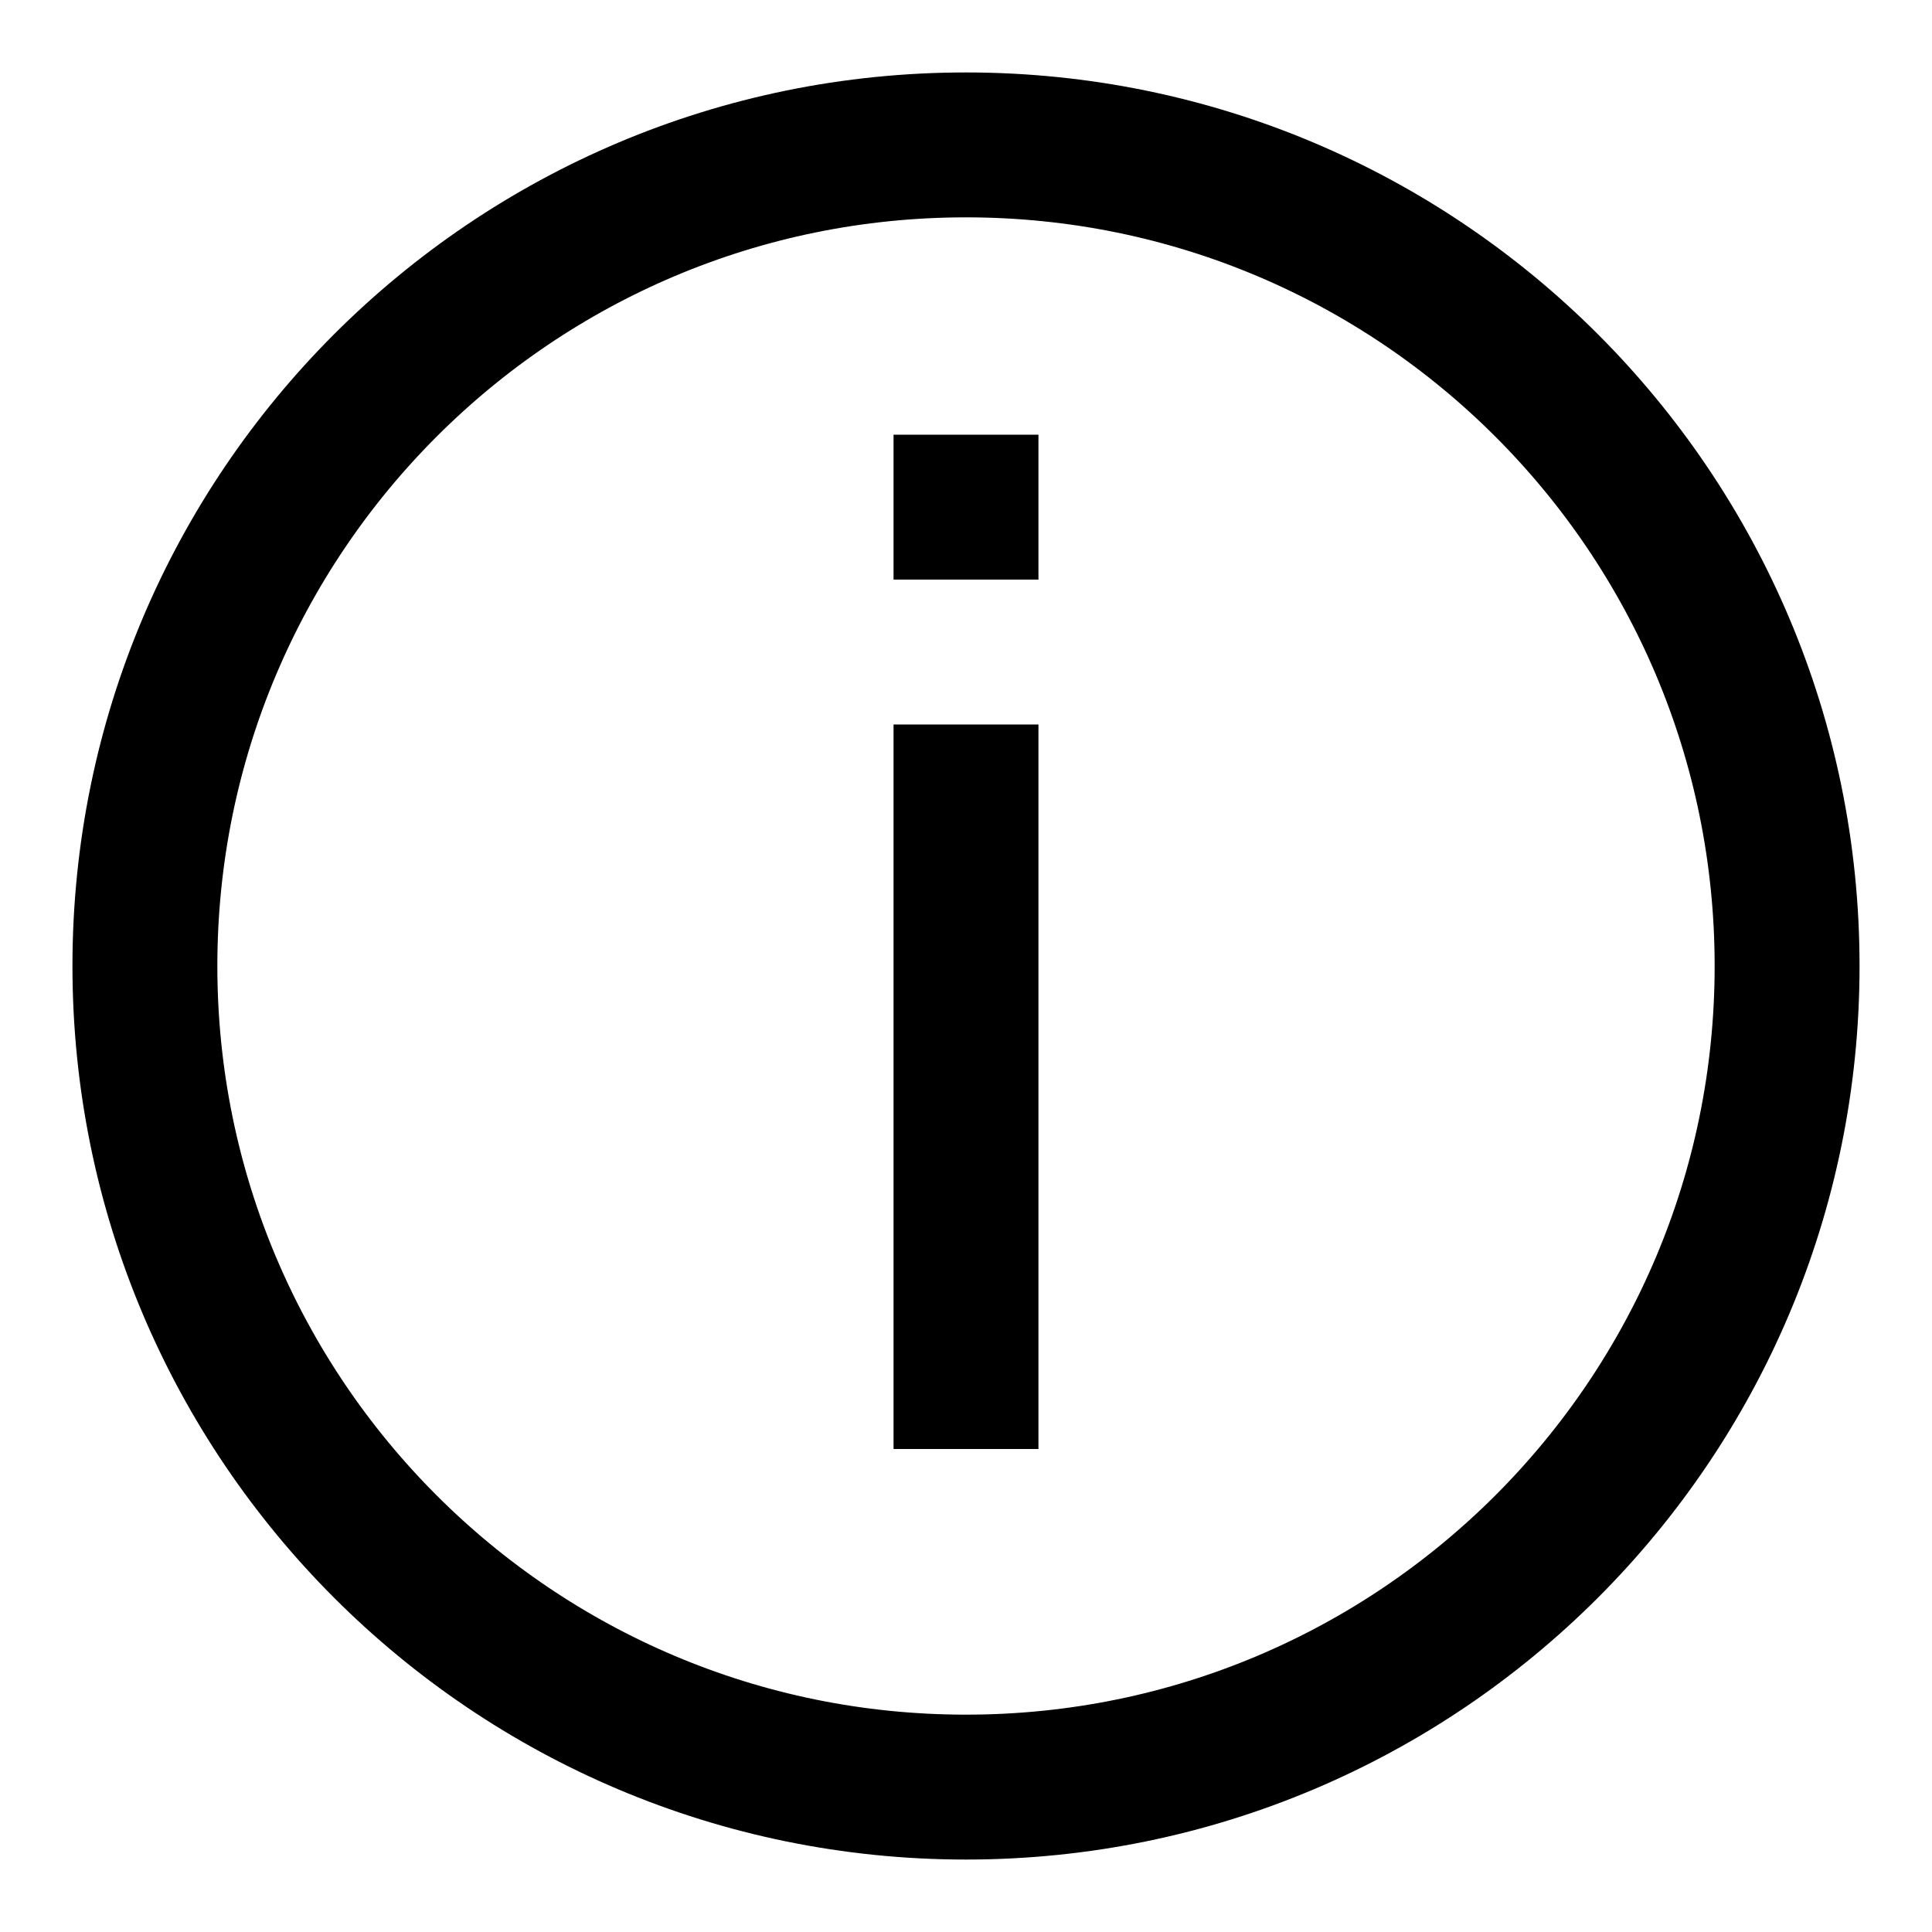
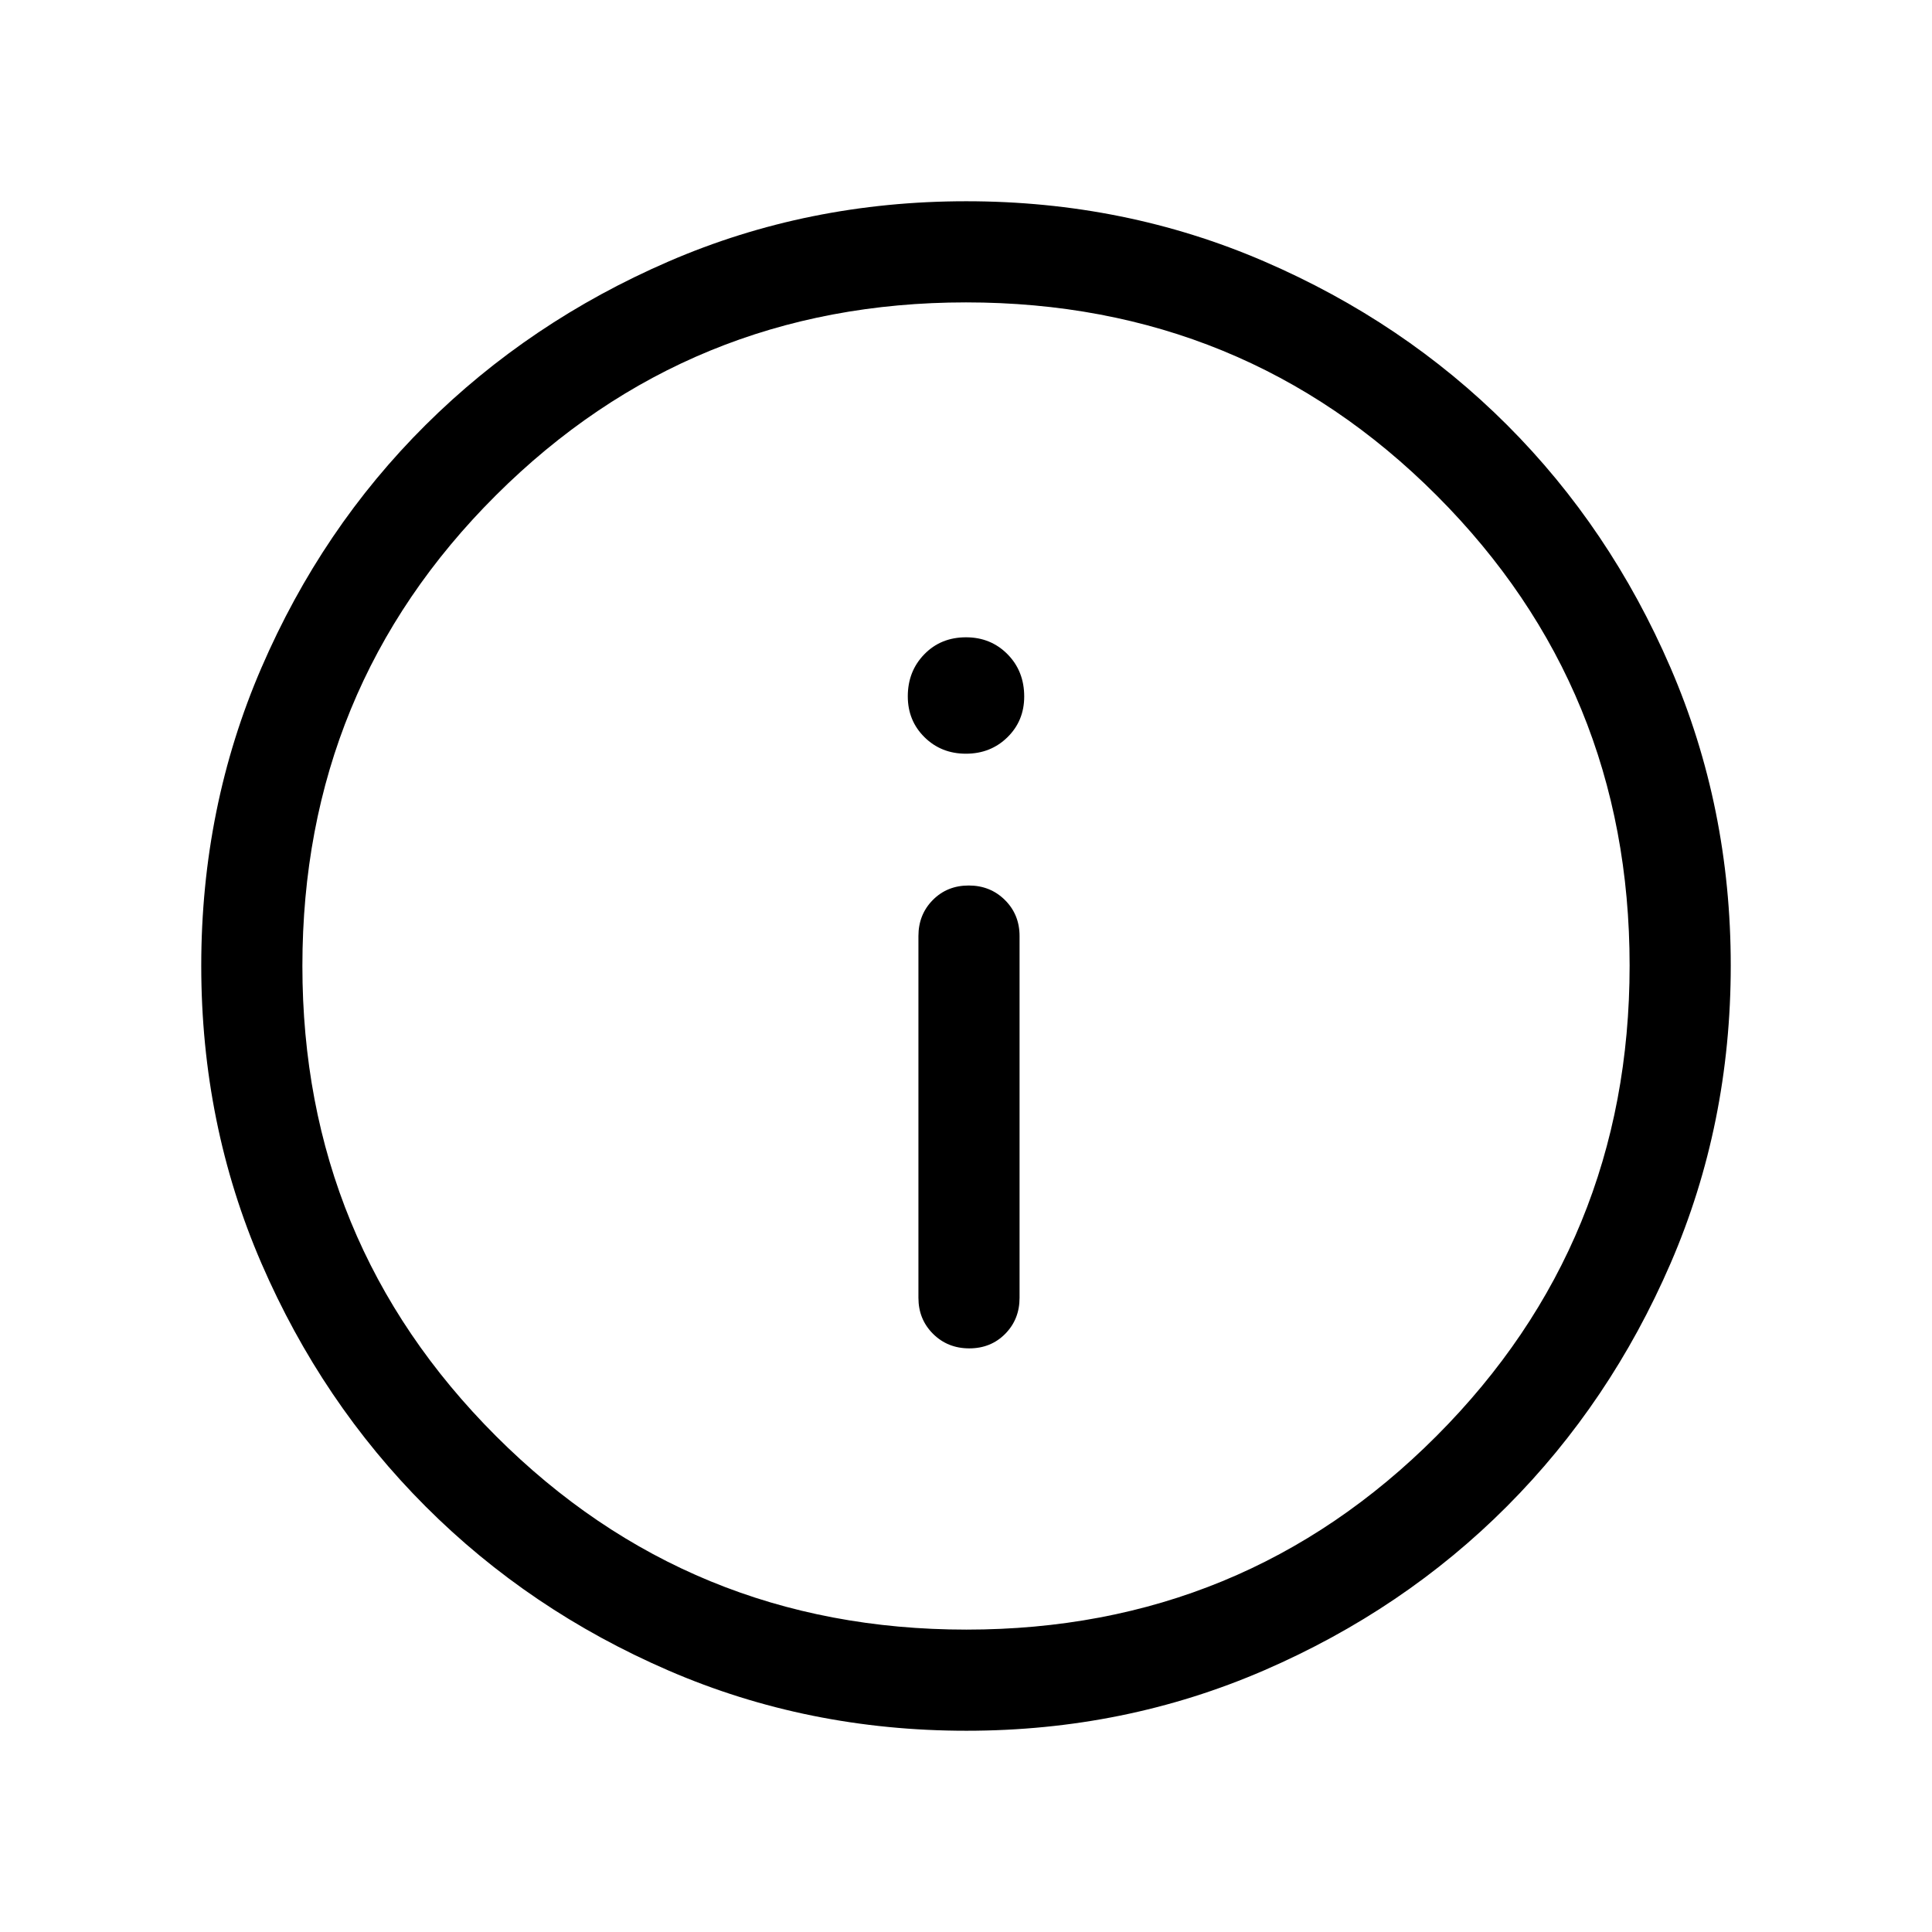
- <svg xmlns="http://www.w3.org/2000/svg" version="1.1" width="48" height="48" viewBox="4 4 40 40" enable-background="new 0 0 24.00 24.00" xml:space="preserve" id="svg4">
-   <defs id="defs8" />
-   <circle style="fill:none;stroke:#000000;stroke-width:3;stroke-opacity:1" id="path929" cx="24" cy="24" r="17" />
-   <path style="fill:none;stroke:#000000;stroke-width:3;stroke-linecap:butt;stroke-linejoin:miter;stroke-opacity:1" d="M 24,34 V 19" id="path840" />
-   <path style="fill:none;stroke:#000000;stroke-width:3;stroke-linecap:butt;stroke-linejoin:miter;stroke-opacity:1" d="M 24,16 V 13" id="path850" />
+ <svg xmlns="http://www.w3.org/2000/svg" height="40" viewBox="0 -960 960 960" width="40">
+   <path d="M481.622-290.001q10.737 0 17.865-7.224 7.128-7.224 7.128-17.903v-179.745q0-10.679-7.263-17.903-7.263-7.224-18-7.224-10.736 0-17.864 7.224t-7.128 17.903v179.745q0 10.679 7.263 17.903 7.263 7.224 17.999 7.224Zm-1.656-295.485q12.277 0 20.617-8.169 8.34-8.169 8.34-20.245 0-12.642-8.312-21.037-8.312-8.394-20.599-8.394-12.512 0-20.723 8.433-8.212 8.433-8.212 20.899 0 12.118 8.306 20.315 8.305 8.198 20.583 8.198Zm.278 485.485q-78.915 0-148.053-29.92-69.139-29.92-120.731-81.544-51.593-51.624-81.526-120.727-29.933-69.103-29.933-147.946t29.92-148.106q29.92-69.262 81.544-120.575 51.624-51.314 120.727-81.247 69.103-29.933 147.946-29.933t148.106 29.92q69.262 29.92 120.575 81.21 51.314 51.291 81.247 120.629 29.933 69.337 29.933 147.996 0 78.915-29.92 148.053-29.92 69.139-81.21 120.609-51.291 51.469-120.629 81.525-69.337 30.056-147.996 30.056Zm-.039-50.255q137.59 0 233.564-96.18 95.975-96.179 95.975-233.769t-95.832-233.564Q618.08-809.744 480-809.744q-137.385 0-233.564 95.832-96.18 95.832-96.18 233.912 0 137.385 96.18 233.564 96.179 96.18 233.769 96.18ZM480-480Z" />
</svg>
